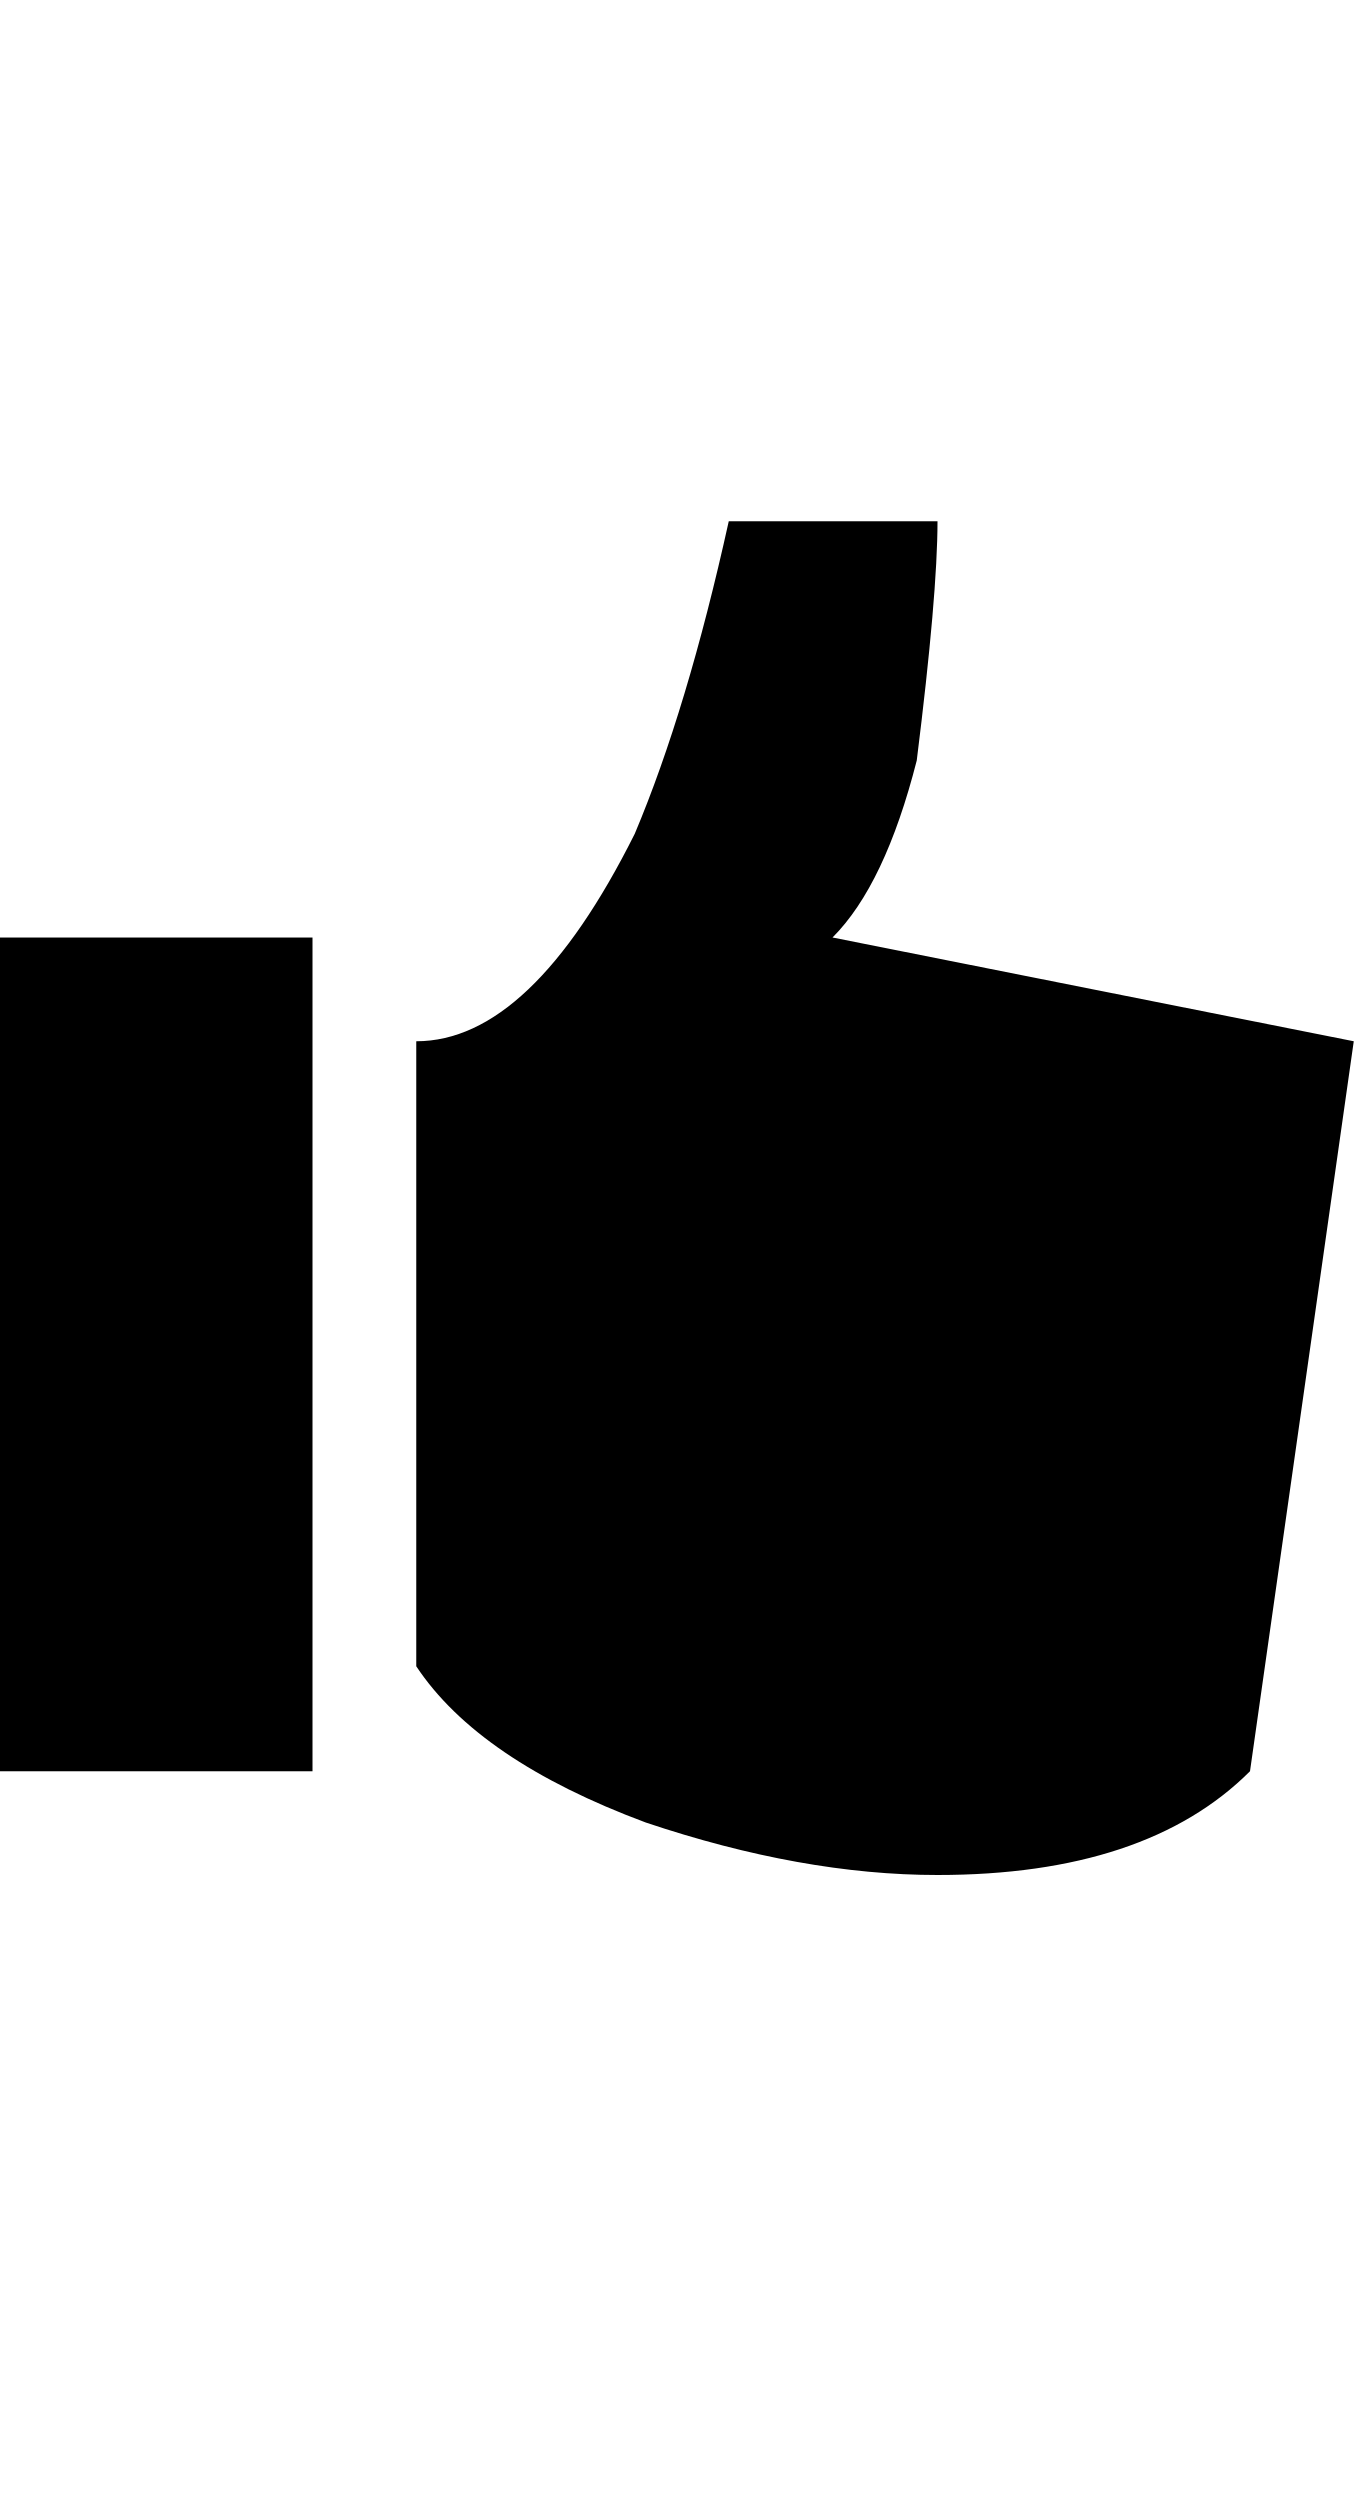
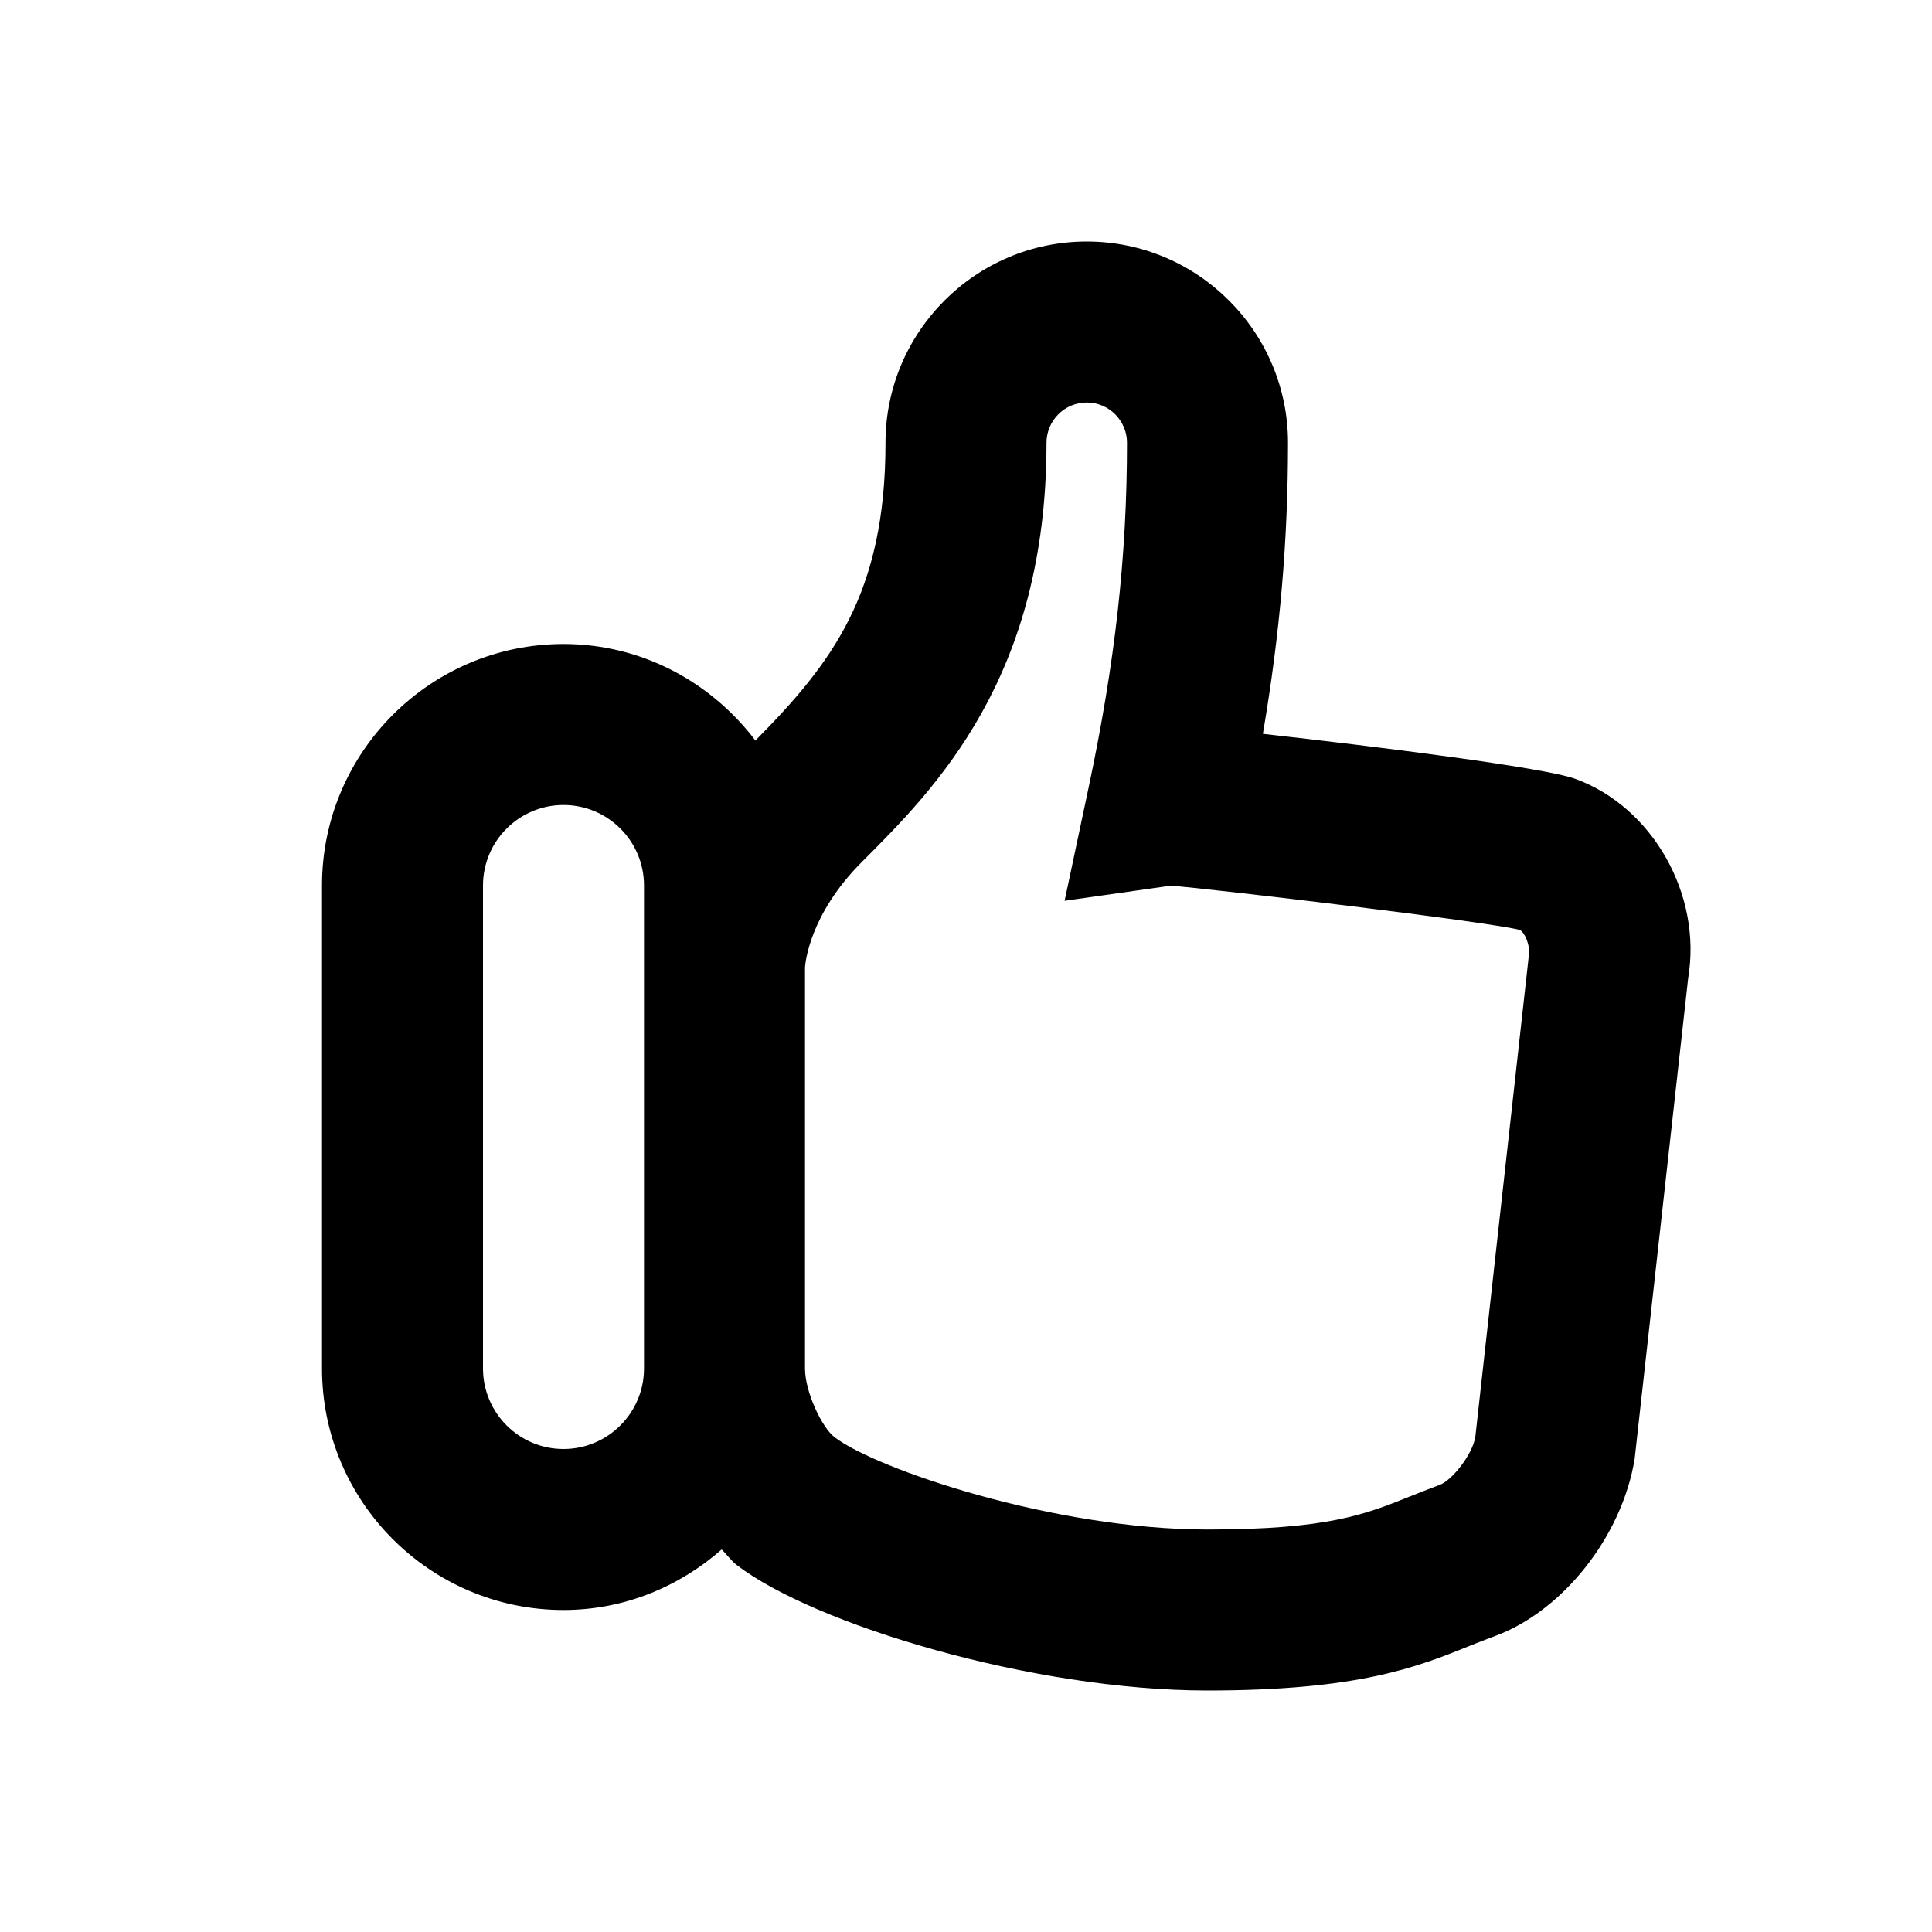
- <svg xmlns="http://www.w3.org/2000/svg" height="1000px" width="541.504px">
-   <g>
-     <path d="M0 708.496c0 0 0 -333.496 0 -333.496c0 0 125 0 125 0c0 0 0 333.496 0 333.496c0 0 -125 0 -125 0c0 0 0 0 0 0m166.504 -41.992c0 0 0 -250 0 -250c30.599 0 59.733 -27.669 87.402 -83.008c13.998 -33.203 26.53 -74.87 37.598 -125c0 0 83.496 0 83.496 0c0 19.531 -2.767 51.432 -8.301 95.703c-8.463 33.203 -19.694 56.804 -33.691 70.801c0 0 208.496 41.504 208.496 41.504c0 0 -41.504 291.992 -41.504 291.992c-27.669 27.669 -69.336 41.504 -125 41.504c-36.133 0 -75.033 -6.999 -116.699 -20.996c-44.597 -16.602 -75.196 -37.435 -91.797 -62.5c0 0 0 0 0 0" />
-   </g>
+ <svg xmlns="http://www.w3.org/2000/svg" version="1.1" id="Layer_1" x="0px" y="0px" width="24px" height="24px" viewBox="0 0 24 24" style="enable-background:new 0 0 24 24;" xml:space="preserve">
+   <path d="M19.571,9.676c-0.392-0.144-2.512-0.407-3.883-0.56C15.902,7.861,16,6.711,16,5.5C16,4.121,14.878,3,13.5,3S11,4.121,11,5.5  c0,1.875-0.666,2.738-1.616,3.699C8.836,8.476,7.976,8,7,8c-1.654,0-3,1.346-3,3v6c0,1.654,1.346,3,3,3  c0.755,0,1.438-0.29,1.965-0.752c0.065,0.063,0.117,0.14,0.188,0.194C10.114,20.178,12.819,21,15,21  c1.879,0,2.609-0.293,3.253-0.553c0.103-0.041,0.207-0.083,0.317-0.123c0.833-0.305,1.576-1.227,1.736-2.2l0.665-5.974  C21.145,11.113,20.529,10.026,19.571,9.676z M7,18c-0.551,0-1-0.448-1-1v-6c0-0.552,0.449-1,1-1s1,0.448,1,1v6  C8,17.552,7.551,18,7,18z M18.327,17.85c-0.037,0.223-0.292,0.541-0.443,0.596c-0.131,0.048-0.254,0.098-0.376,0.146  C16.963,18.811,16.492,19,15,19c-1.914,0-4.118-0.753-4.632-1.146C10.21,17.734,10,17.29,10,17v-4.981  c0.003-0.047,0.051-0.656,0.707-1.312C11.62,9.794,13,8.414,13,5.5C13,5.225,13.224,5,13.5,5S14,5.225,14,5.5  c0,1.407-0.147,2.731-0.479,4.293l-0.296,1.397l1.321-0.188c0.602,0.05,3.933,0.447,4.334,0.55c0.058,0.03,0.132,0.183,0.111,0.323  L18.327,17.85z" />
</svg>
